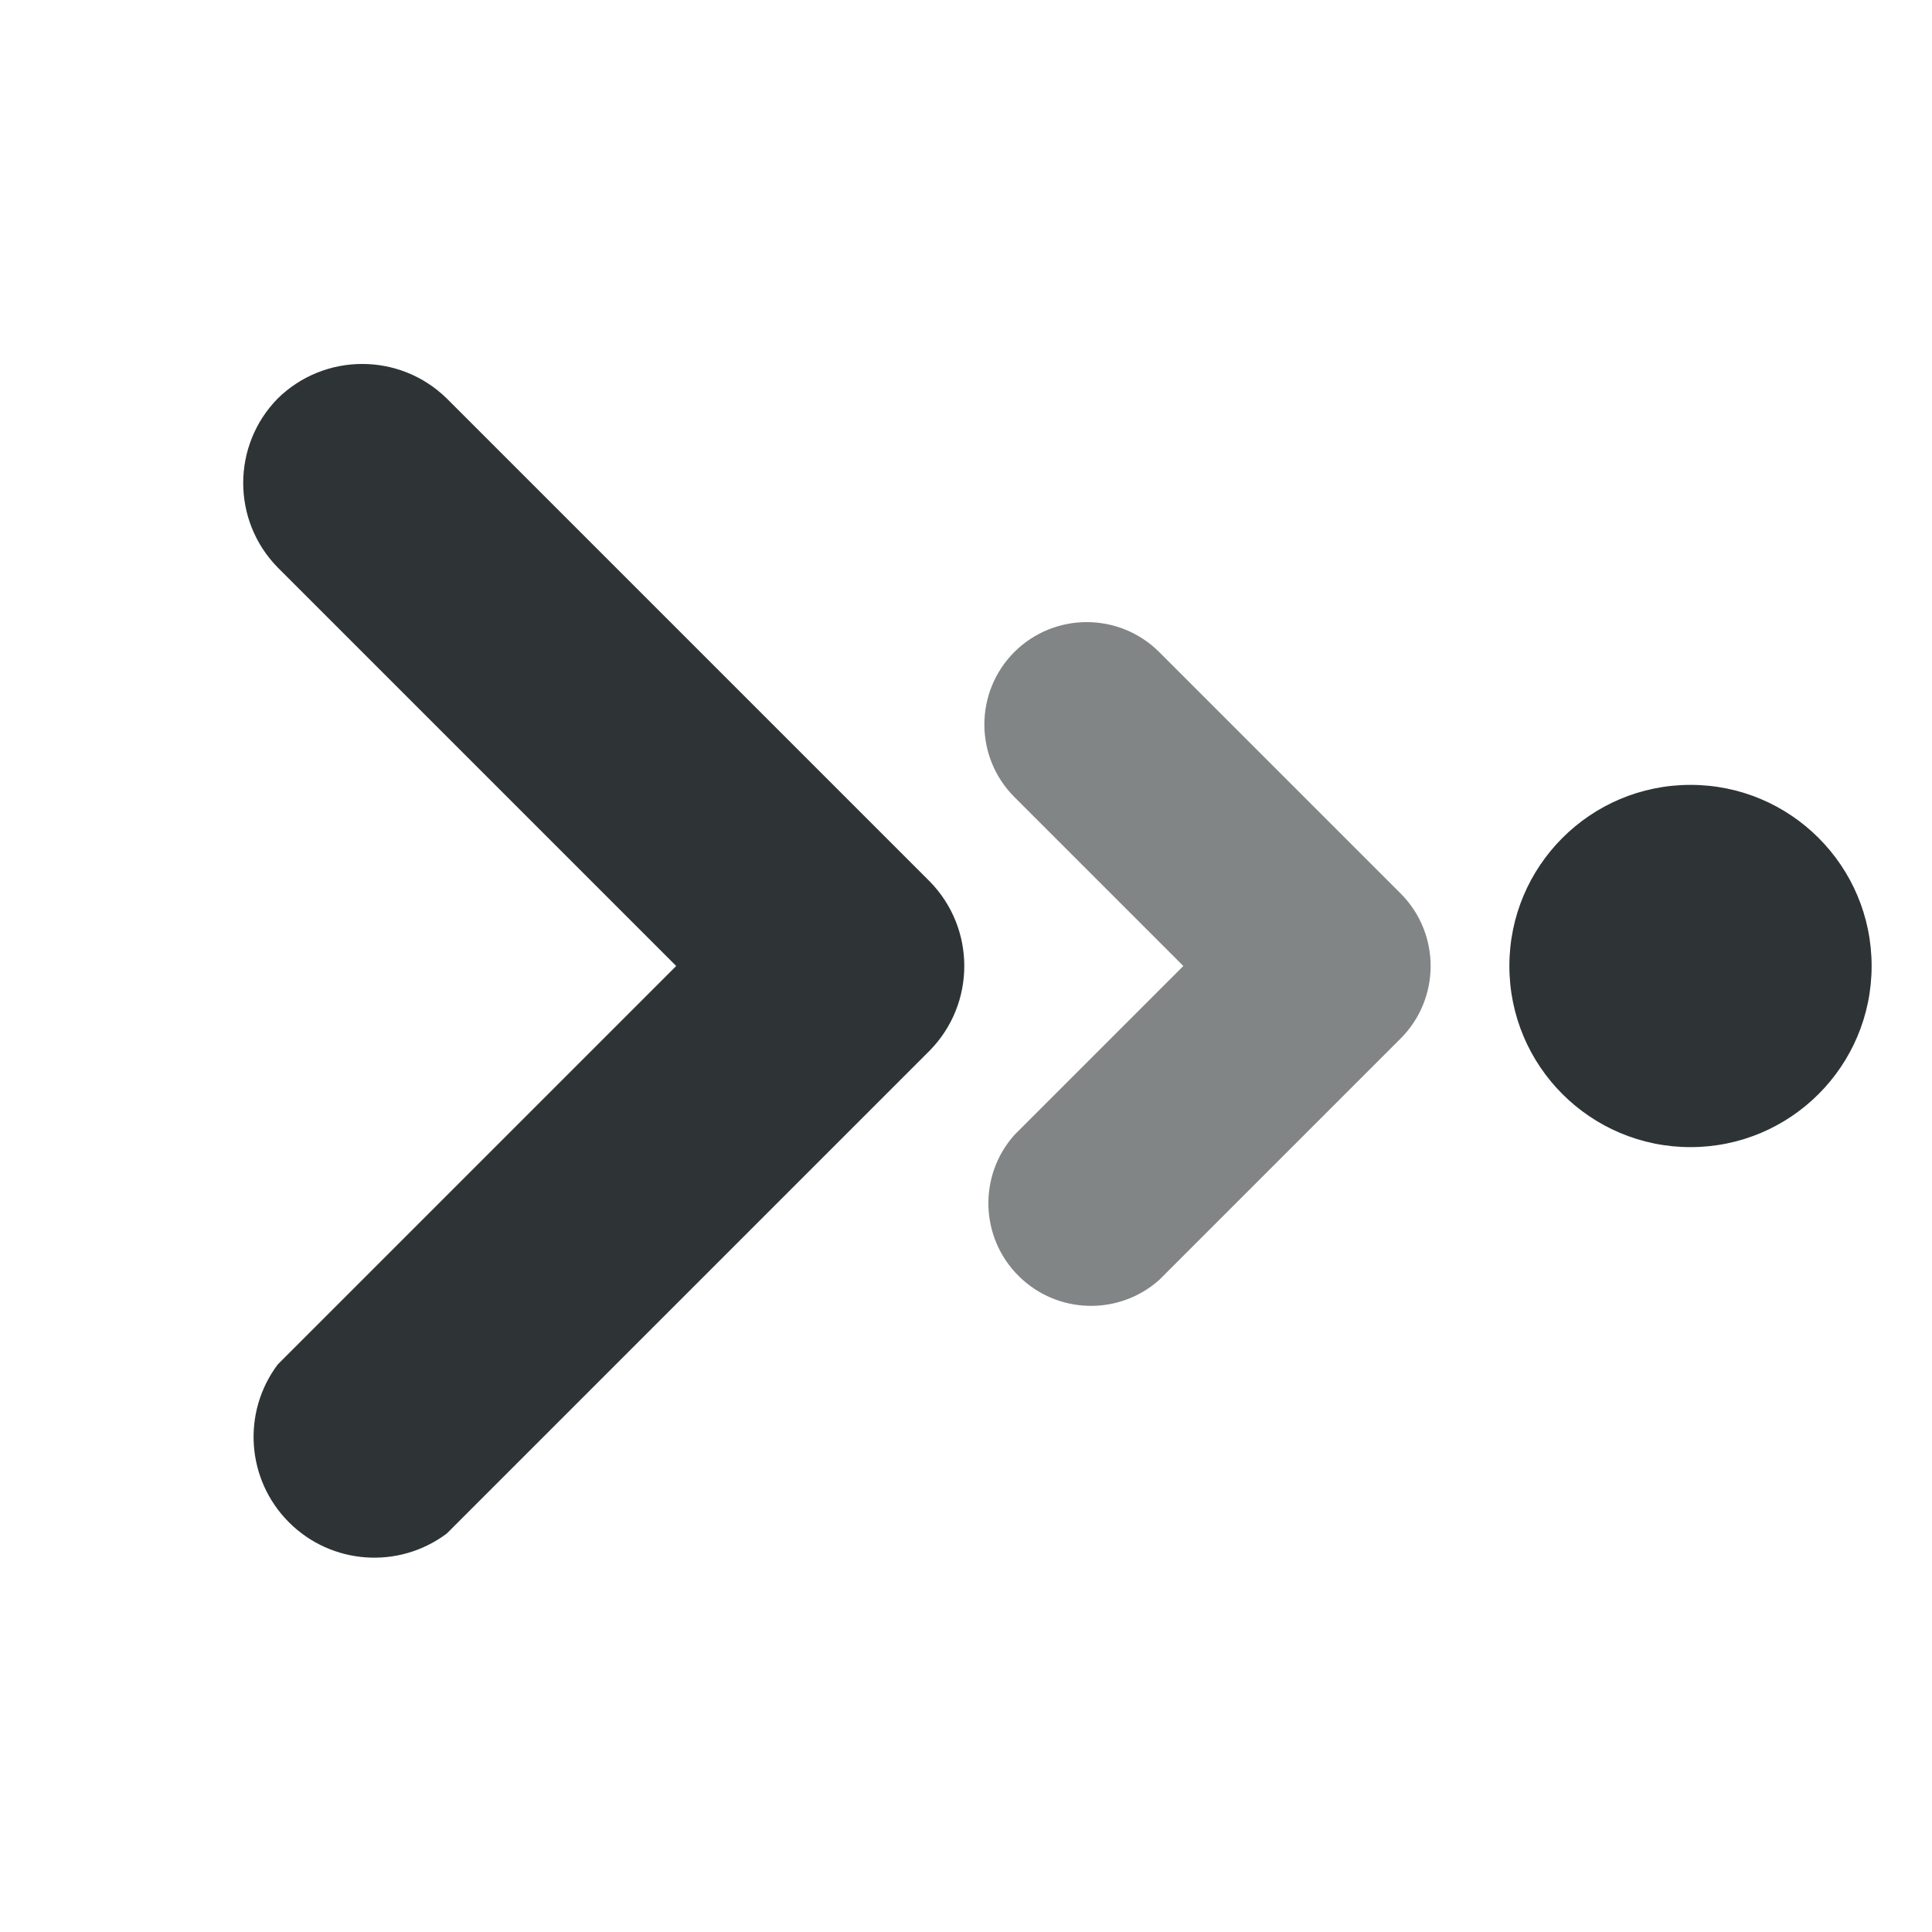
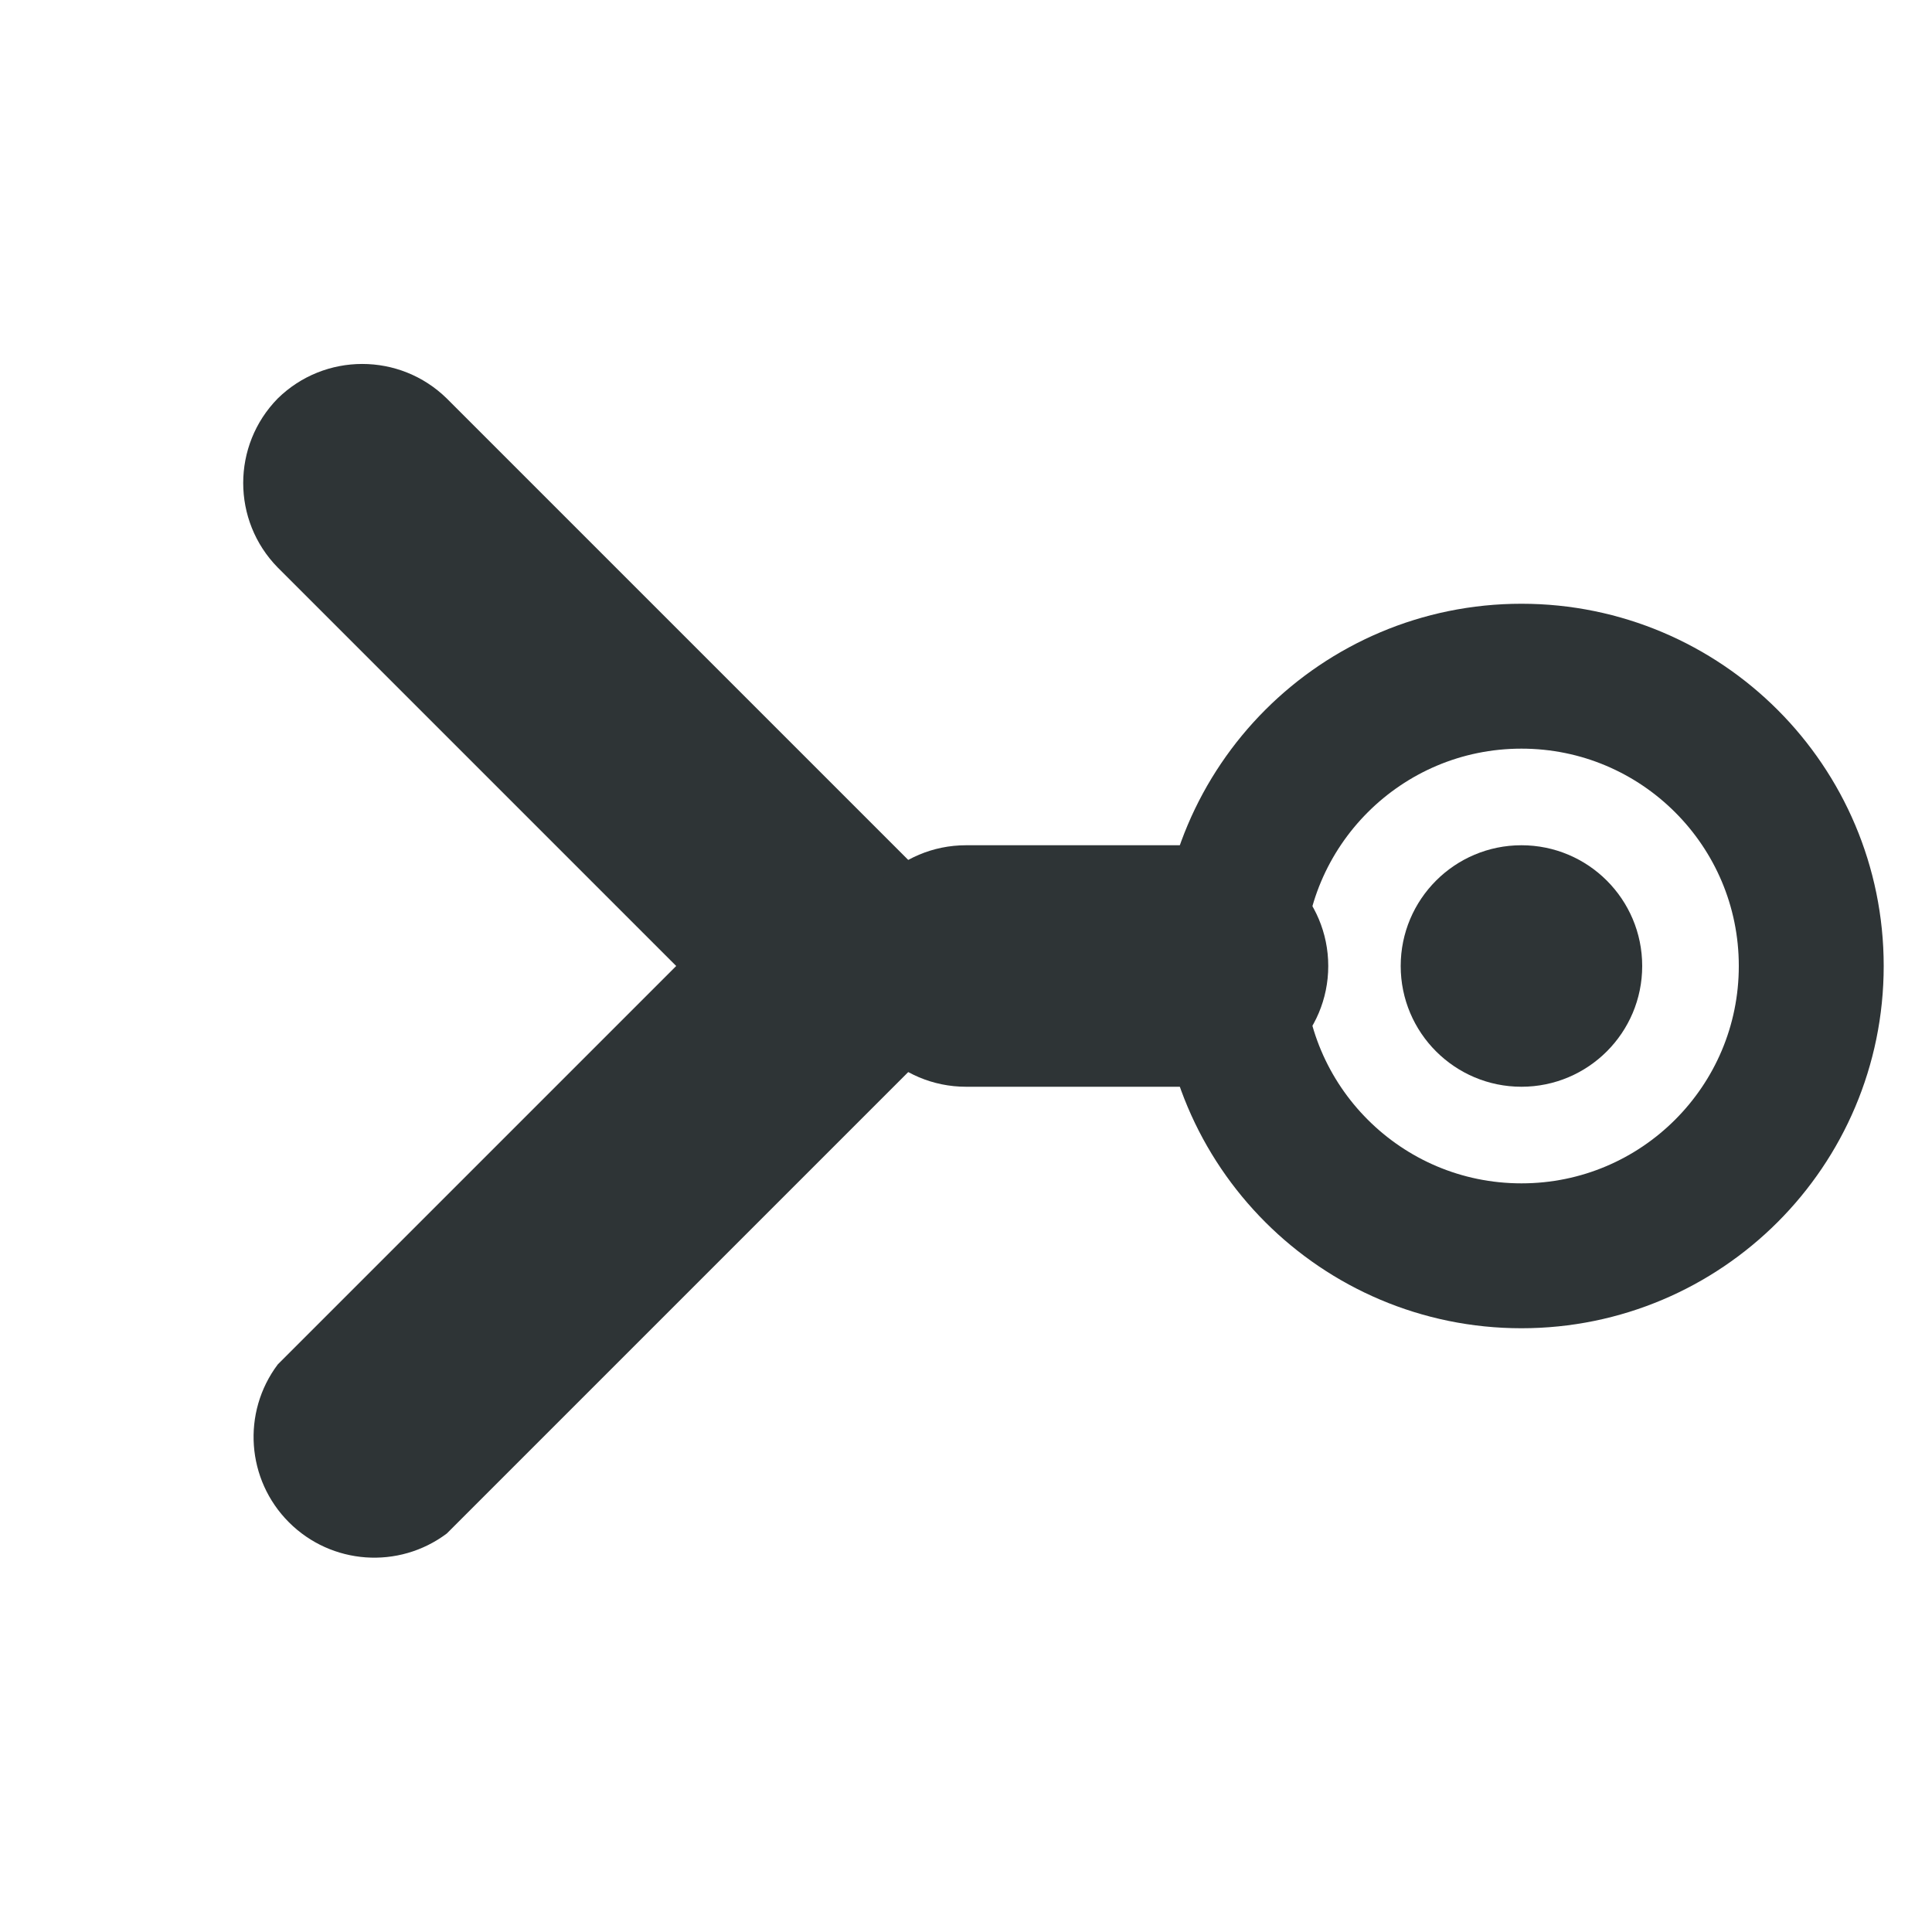
<svg xmlns="http://www.w3.org/2000/svg" width="16" height="16" viewBox="0 0 16 16">
  <g fill="#2e3436">
    <path d="M2.3 3.3a1 1 0 0 1 1.4 0l4 4a1 1 0 0 1 0 1.4l-4 4a1 1 0 0 1-1.4-1.4L5.6 8 2.3 4.7a1 1 0 0 1 0-1.4z" />
-     <path d="M8.4 5.4a.85.85 0 0 1 1.2 0l2 2a.85.85 0 0 1 0 1.2l-2 2a.85.85 0 0 1-1.2-1.2L9.8 8 8.4 6.6a.85.85 0 0 1 0-1.2z" opacity="0.6" />
-     <circle cx="14" cy="8" r="1.5" />
+     <rect x="7" y="7" width="4" height="2" rx="1" />
+     <circle cx="12.6" cy="8" r="2.4" fill="none" stroke="#2e3436" stroke-width="1.2" />
+     <circle cx="12.6" cy="8" r="1" />
  </g>
</svg>
